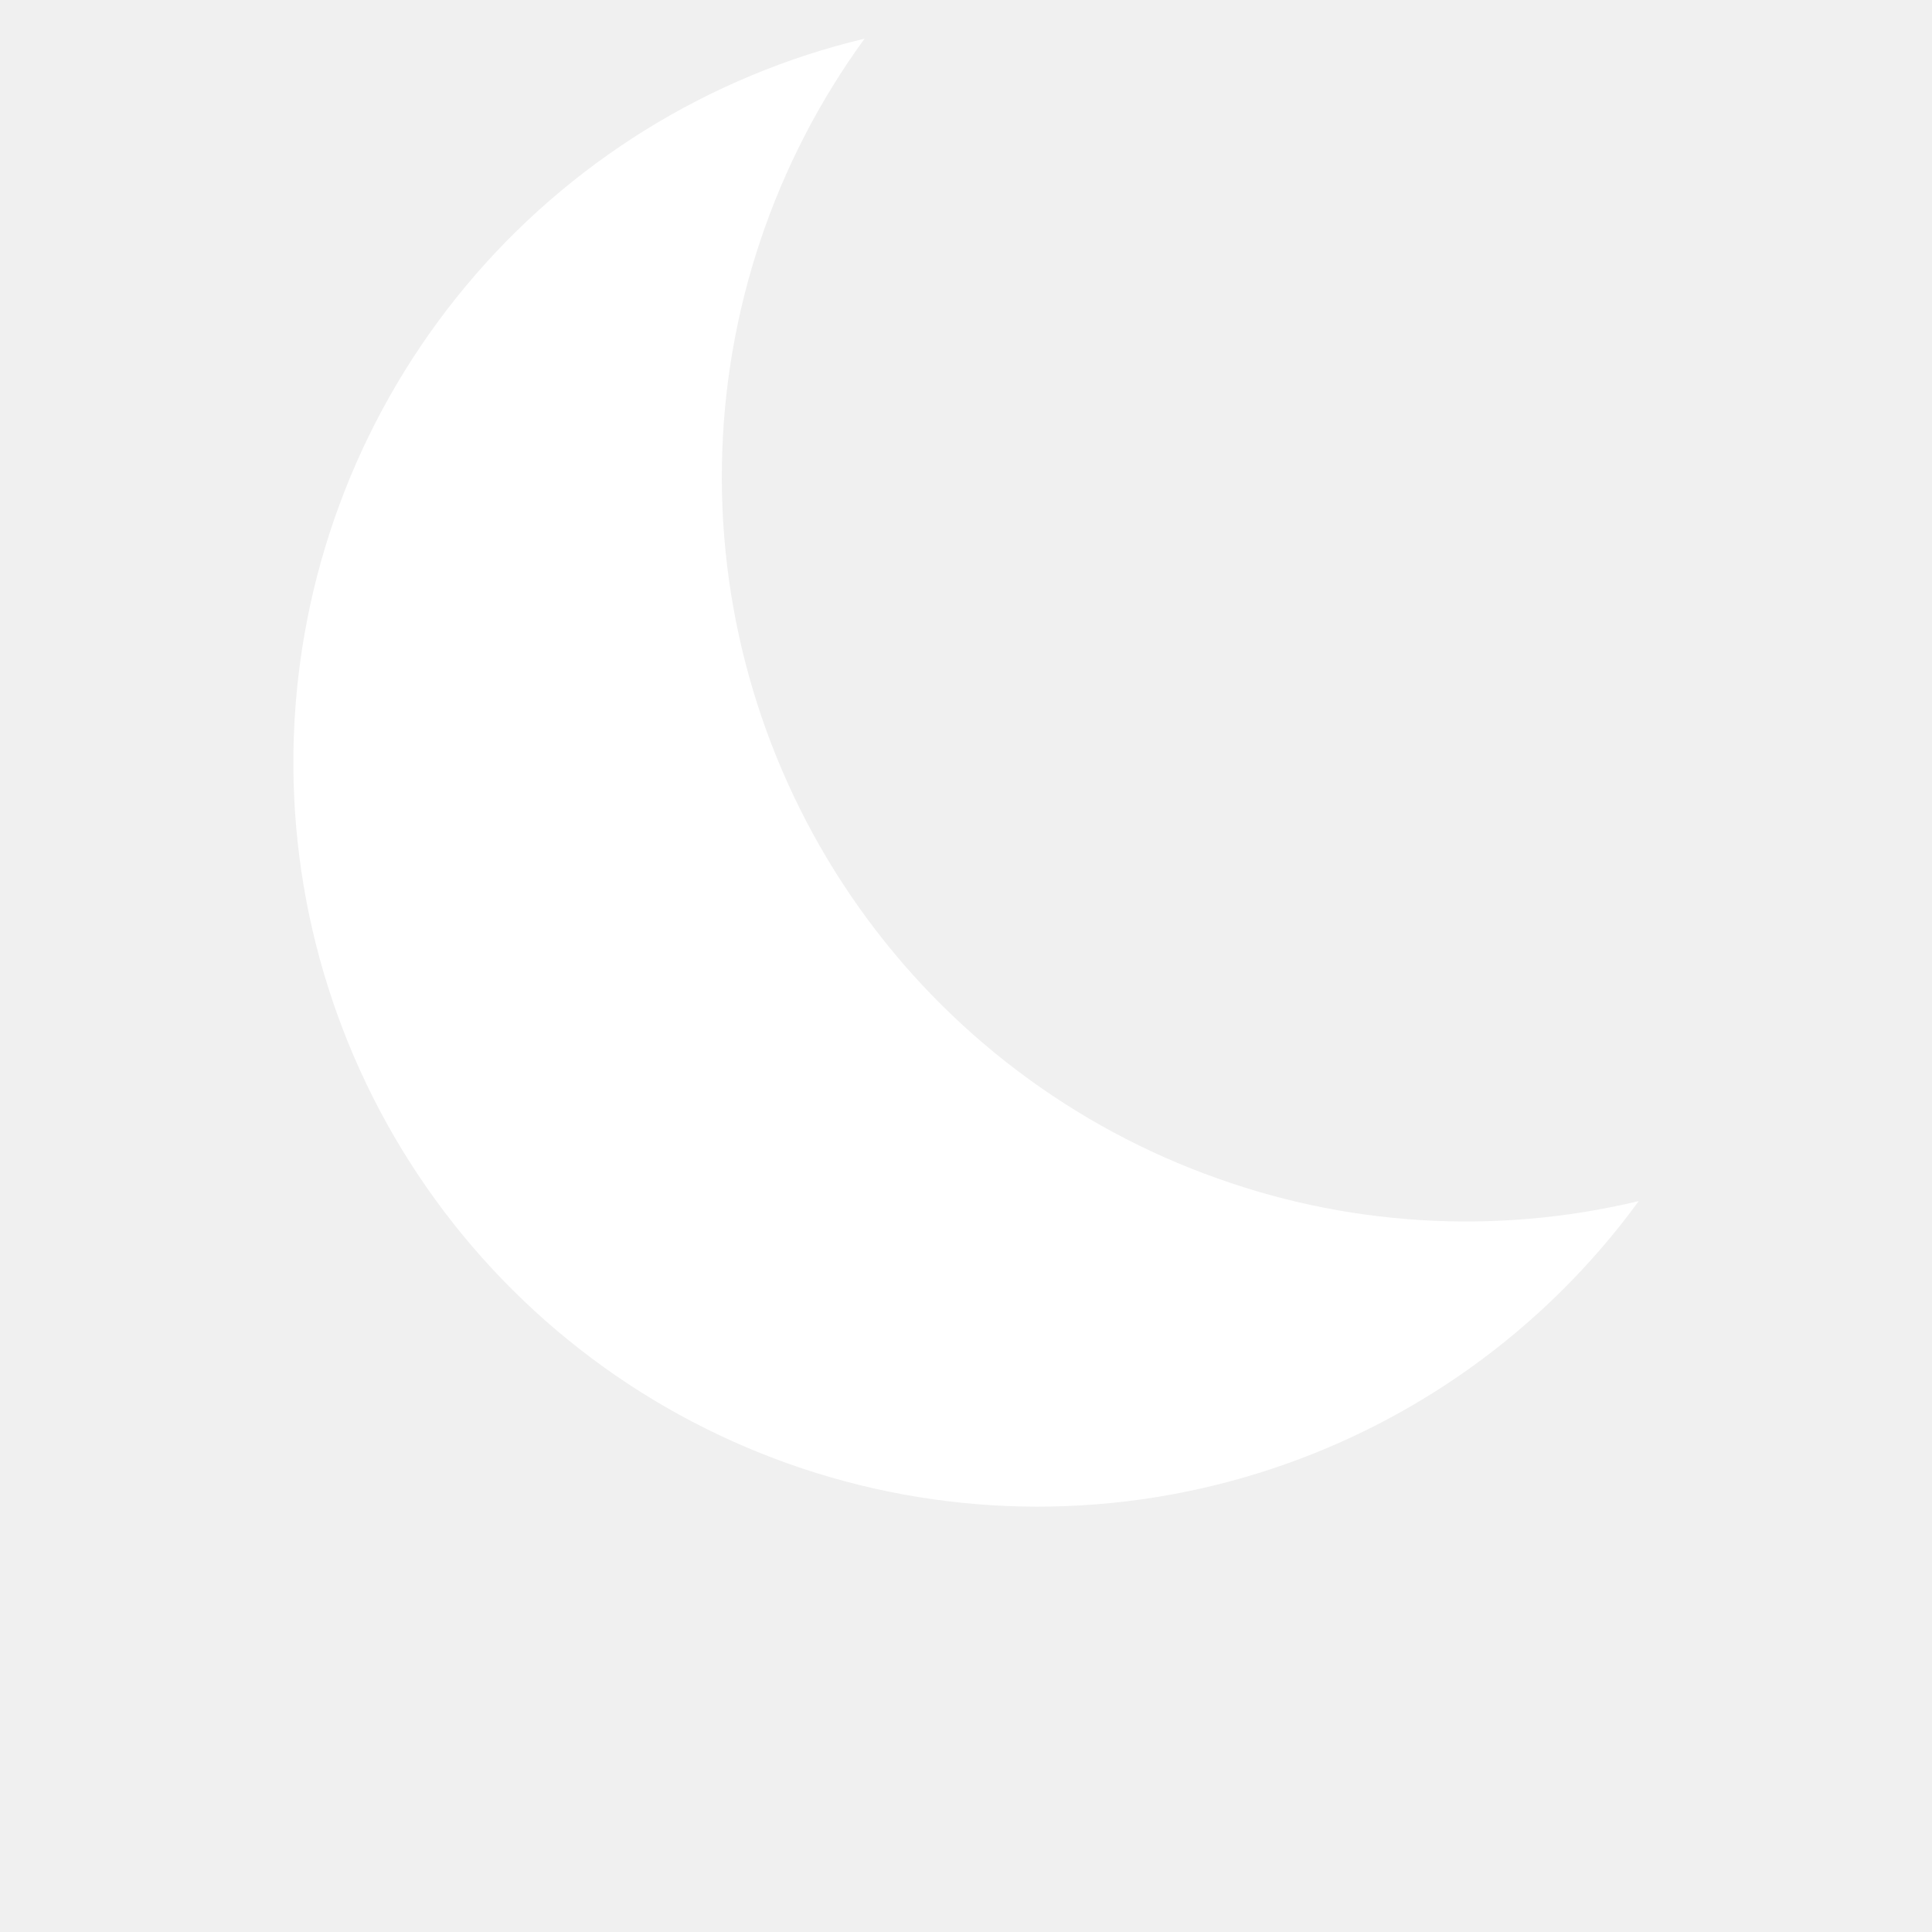
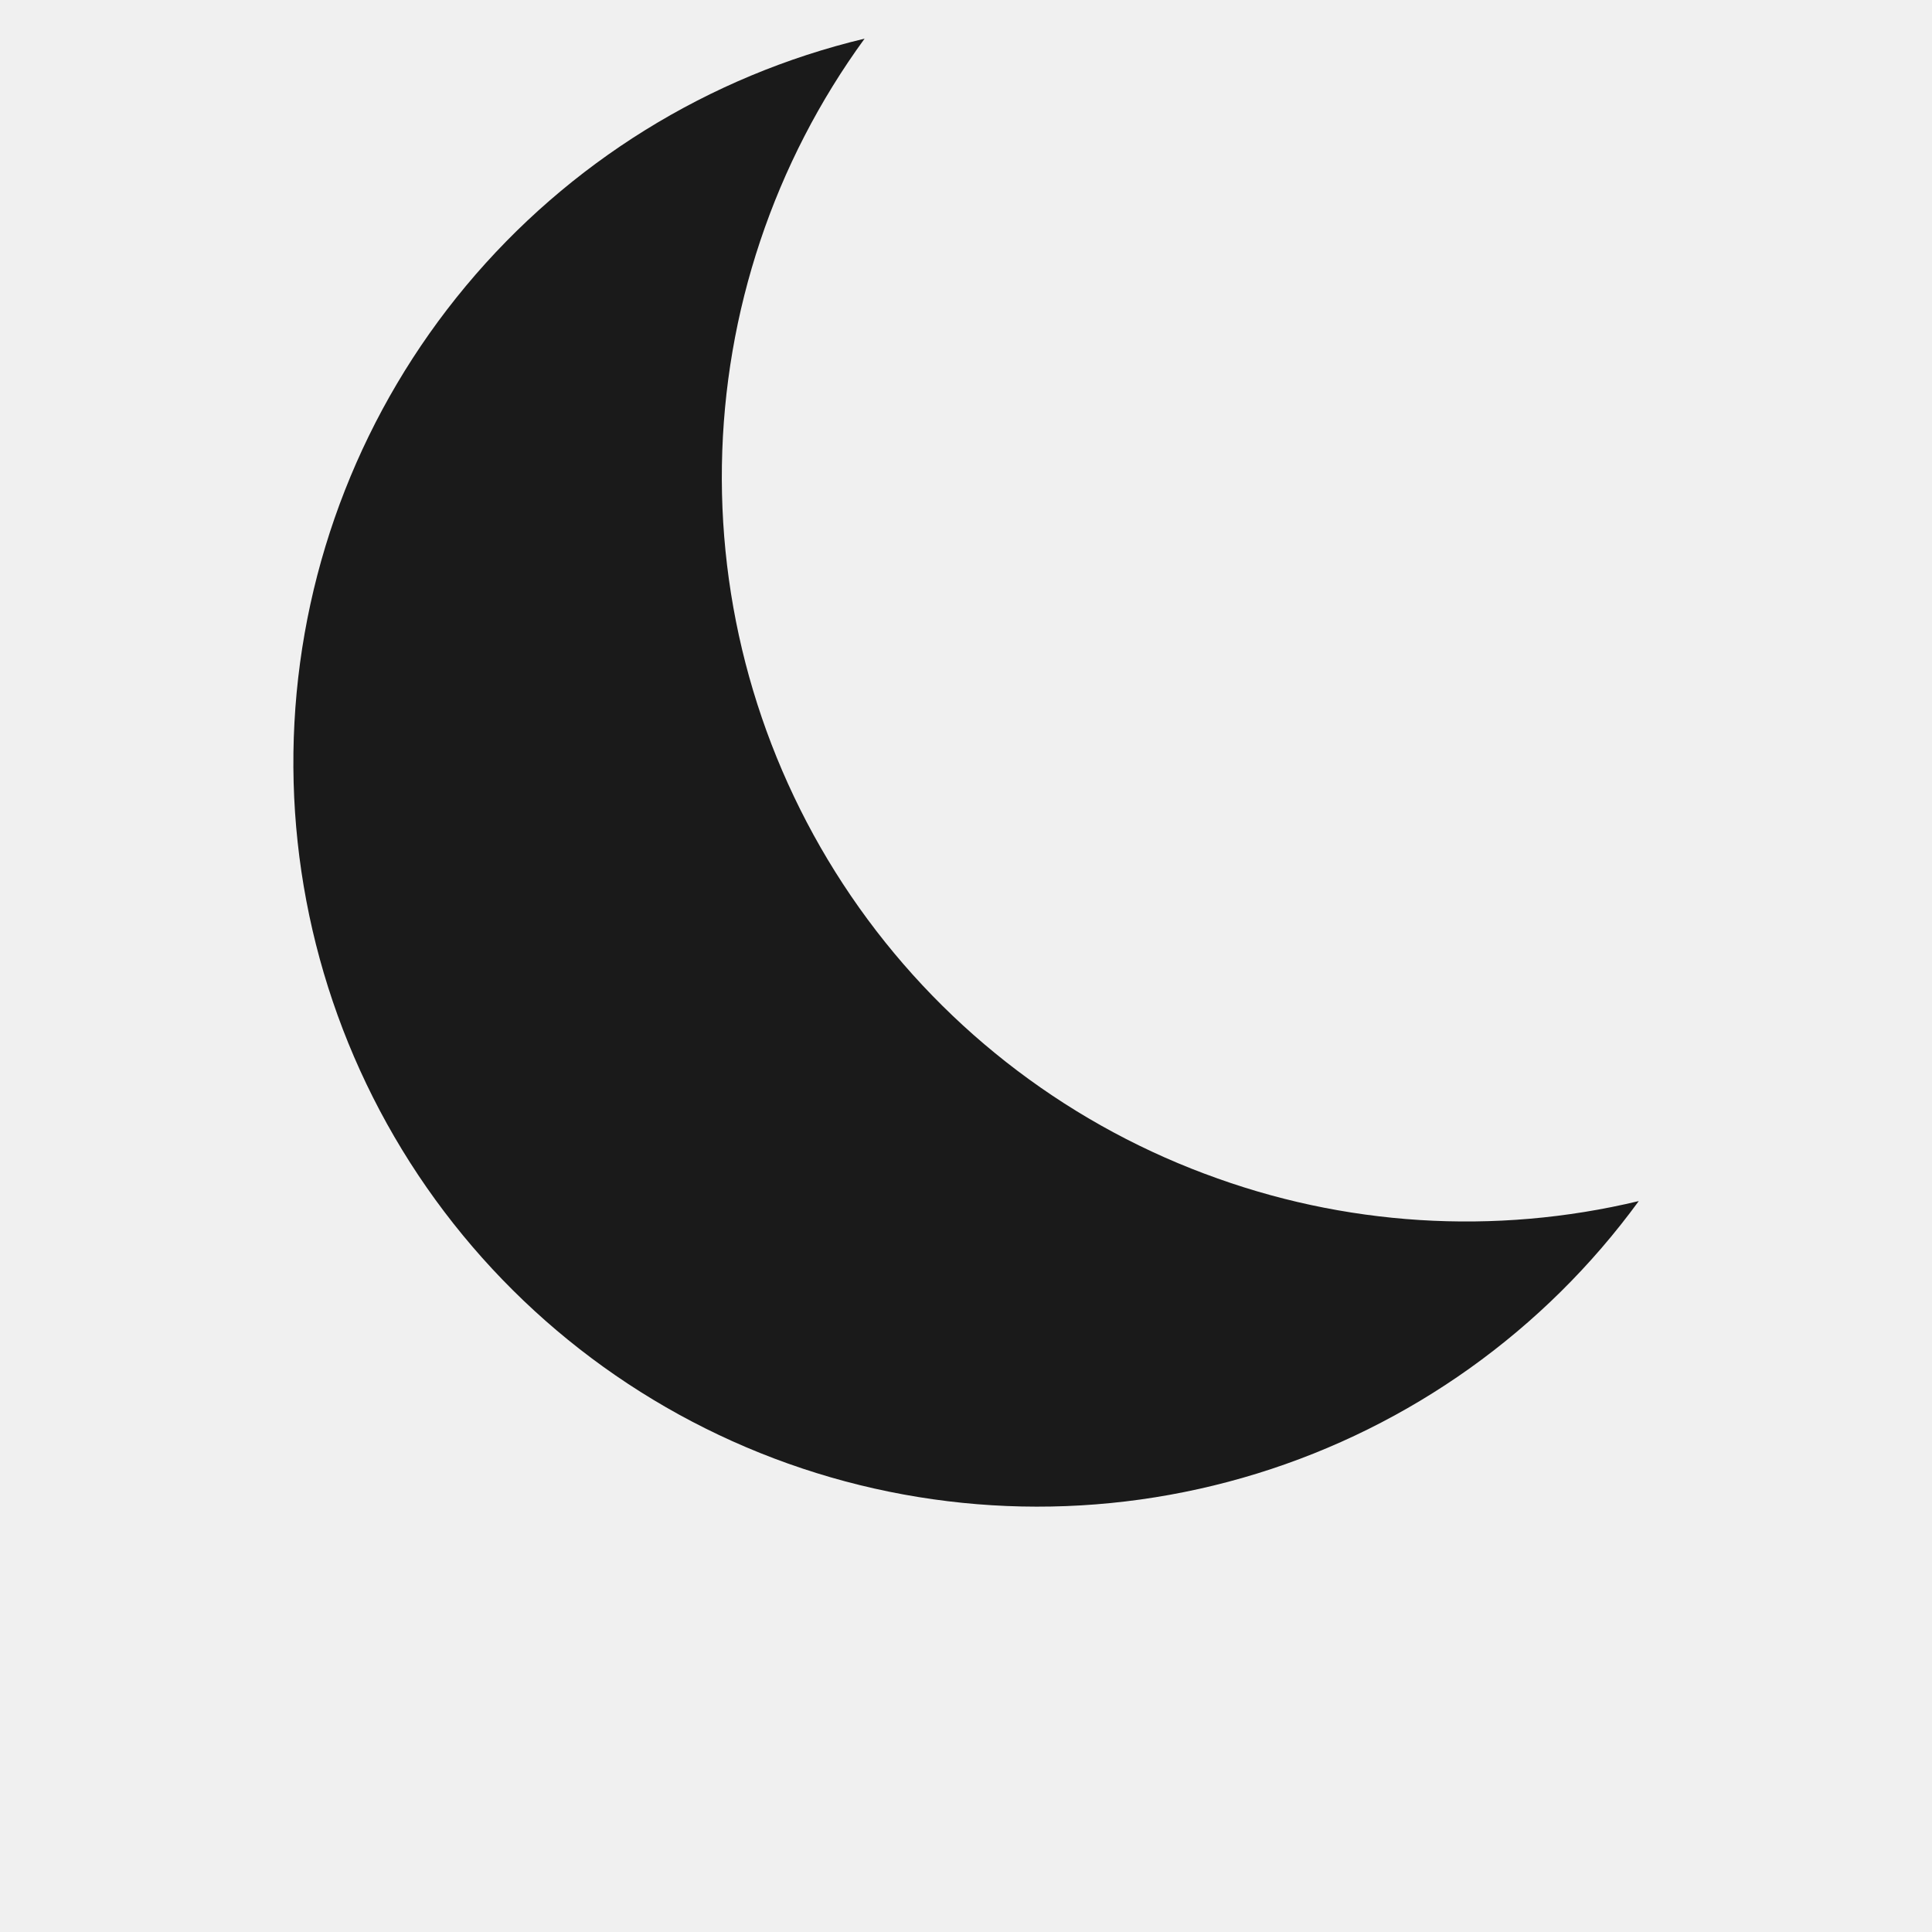
<svg xmlns="http://www.w3.org/2000/svg" width="700pt" height="700pt" version="1.1" viewBox="0 0 700 700" id="svg162">
  <defs id="defs74">
    <symbol id="x" overflow="visible">
      <path d="m18.766-1.125c-0.969 0.5-1.98 0.875-3.031 1.125-1.043 0.258-2.137 0.391-3.281 0.391-3.398 0-6.09-0.945-8.078-2.844-1.992-1.906-2.984-4.484-2.984-7.734 0-3.258 0.992-5.836 2.984-7.734 1.988-1.906 4.68-2.859 8.078-2.859 1.145 0 2.238 0.133 3.281 0.391 1.051 0.25 2.062 0.625 3.031 1.125v4.219c-0.98-0.656-1.945-1.141-2.891-1.453-0.949-0.312-1.949-0.469-3-0.469-1.875 0-3.352 0.605-4.422 1.812-1.074 1.199-1.609 2.856-1.609 4.969 0 2.106 0.535 3.762 1.609 4.969 1.07 1.199 2.547 1.797 4.422 1.797 1.051 0 2.051-0.148 3-0.453 0.945-0.312 1.91-0.801 2.891-1.469z" id="path2" />
    </symbol>
    <symbol id="d" overflow="visible">
      <path d="m13.734-11.141c-0.438-0.195-0.871-0.344-1.297-0.438-0.418-0.102-0.84-0.156-1.266-0.156-1.262 0-2.231 0.406-2.906 1.219-0.68 0.805-1.016 1.953-1.016 3.453v7.062h-4.891v-15.312h4.891v2.516c0.625-1 1.344-1.727 2.156-2.188 0.82-0.469 1.801-0.703 2.938-0.703 0.164 0 0.344 0.012 0.531 0.031 0.195 0.012 0.477 0.039 0.844 0.078z" id="path5" />
    </symbol>
    <symbol id="a" overflow="visible">
      <path d="m17.641-7.703v1.406h-11.453c0.125 1.148 0.539 2.008 1.25 2.578 0.707 0.574 1.703 0.859 2.984 0.859 1.031 0 2.082-0.148 3.156-0.453 1.082-0.312 2.191-0.773 3.328-1.391v3.766c-1.156 0.438-2.312 0.766-3.469 0.984-1.156 0.227-2.312 0.344-3.469 0.344-2.773 0-4.93-0.703-6.469-2.109-1.531-1.406-2.297-3.379-2.297-5.922 0-2.5 0.754-4.461 2.266-5.891 1.508-1.438 3.582-2.156 6.219-2.156 2.406 0 4.332 0.73 5.781 2.188 1.445 1.449 2.172 3.383 2.172 5.797zm-5.031-1.625c0-0.926-0.273-1.672-0.812-2.234-0.543-0.57-1.25-0.859-2.125-0.859-0.949 0-1.719 0.266-2.312 0.797s-0.965 1.297-1.109 2.297z" id="path8" />
    </symbol>
    <symbol id="g" overflow="visible">
      <path d="m9.219-6.891c-1.023 0-1.793 0.172-2.312 0.516-0.512 0.344-0.766 0.855-0.766 1.531 0 0.625 0.207 1.117 0.625 1.469 0.414 0.344 0.988 0.516 1.719 0.516 0.926 0 1.703-0.328 2.328-0.984 0.633-0.664 0.953-1.492 0.953-2.484v-0.562zm7.469-1.844v8.734h-4.922v-2.266c-0.656 0.93-1.398 1.605-2.219 2.031-0.824 0.414-1.824 0.625-3 0.625-1.586 0-2.871-0.457-3.859-1.375-0.992-0.926-1.484-2.129-1.484-3.609 0-1.789 0.613-3.102 1.844-3.938 1.238-0.844 3.18-1.266 5.828-1.266h2.891v-0.391c0-0.77-0.309-1.332-0.922-1.688-0.617-0.363-1.57-0.547-2.859-0.547-1.055 0-2.031 0.105-2.938 0.312-0.898 0.211-1.73 0.523-2.5 0.938v-3.734c1.039-0.25 2.086-0.441 3.141-0.578 1.062-0.133 2.125-0.203 3.188-0.203 2.758 0 4.75 0.547 5.969 1.641 1.227 1.086 1.844 2.856 1.844 5.312z" id="path11" />
    </symbol>
    <symbol id="c" overflow="visible">
      <path d="m7.703-19.656v4.344h5.047v3.5h-5.047v6.5c0 0.711 0.141 1.188 0.422 1.438s0.836 0.375 1.672 0.375h2.516v3.5h-4.188c-1.938 0-3.312-0.398-4.125-1.203-0.805-0.812-1.203-2.18-1.203-4.109v-6.5h-2.422v-3.5h2.422v-4.344z" id="path14" />
    </symbol>
    <symbol id="l" overflow="visible">
      <path d="m12.766-13.078v-8.203h4.922v21.281h-4.922v-2.219c-0.668 0.906-1.406 1.57-2.219 1.984s-1.758 0.625-2.828 0.625c-1.887 0-3.434-0.75-4.641-2.25-1.211-1.5-1.812-3.426-1.812-5.781 0-2.363 0.602-4.297 1.812-5.797 1.207-1.5 2.754-2.25 4.641-2.25 1.062 0 2 0.215 2.812 0.641 0.82 0.43 1.566 1.086 2.234 1.969zm-3.219 9.922c1.039 0 1.836-0.379 2.391-1.141 0.551-0.77 0.828-1.883 0.828-3.344 0-1.457-0.277-2.566-0.828-3.328-0.555-0.77-1.352-1.156-2.391-1.156-1.043 0-1.84 0.387-2.391 1.156-0.555 0.762-0.828 1.871-0.828 3.328 0 1.461 0.273 2.574 0.828 3.344 0.551 0.762 1.348 1.141 2.391 1.141z" id="path17" />
    </symbol>
    <symbol id="f" overflow="visible">
      <path d="m10.5-3.156c1.051 0 1.852-0.379 2.406-1.141 0.551-0.77 0.828-1.883 0.828-3.344 0-1.457-0.277-2.566-0.828-3.328-0.555-0.77-1.355-1.156-2.406-1.156-1.055 0-1.859 0.387-2.422 1.156-0.555 0.773-0.828 1.883-0.828 3.328 0 1.449 0.273 2.559 0.828 3.328 0.562 0.773 1.367 1.156 2.422 1.156zm-3.25-9.922c0.676-0.883 1.422-1.539 2.234-1.969 0.82-0.426 1.766-0.641 2.828-0.641 1.895 0 3.445 0.75 4.656 2.25 1.207 1.5 1.812 3.434 1.812 5.797 0 2.356-0.605 4.281-1.812 5.781-1.211 1.5-2.762 2.25-4.656 2.25-1.062 0-2.008-0.211-2.828-0.625-0.812-0.426-1.559-1.086-2.234-1.984v2.219h-4.891v-21.281h4.891z" id="path20" />
    </symbol>
    <symbol id="k" overflow="visible">
      <path d="m0.344-15.312h4.891l4.125 10.391 3.5-10.391h4.891l-6.438 16.766c-0.648 1.695-1.402 2.883-2.266 3.562-0.867 0.688-2 1.031-3.406 1.031h-2.844v-3.219h1.531c0.832 0 1.438-0.137 1.812-0.406 0.383-0.262 0.68-0.73 0.891-1.406l0.141-0.422z" id="path23" />
    </symbol>
    <symbol id="j" overflow="visible">
      <path d="m10.047-11.359c1.102 0 1.895-0.203 2.375-0.609 0.477-0.414 0.719-1.094 0.719-2.031 0-0.926-0.242-1.586-0.719-1.984-0.48-0.406-1.273-0.609-2.375-0.609h-2.219v5.234zm-2.219 3.641v7.719h-5.25v-20.406h8.031c2.688 0 4.656 0.453 5.906 1.359 1.258 0.898 1.891 2.32 1.891 4.266 0 1.355-0.328 2.465-0.984 3.328-0.648 0.867-1.625 1.5-2.938 1.906 0.719 0.168 1.359 0.543 1.922 1.125 0.57 0.574 1.148 1.449 1.734 2.625l2.859 5.797h-5.609l-2.484-5.078c-0.5-1.02-1.012-1.711-1.531-2.078-0.512-0.375-1.195-0.562-2.047-0.562z" id="path26" />
    </symbol>
    <symbol id="i" overflow="visible">
      <path d="m2.359-15.312h4.891v15.312h-4.891zm0-5.969h4.891v4h-4.891z" id="path29" />
    </symbol>
    <symbol id="e" overflow="visible">
      <path d="m17.75-9.328v9.328h-4.922v-7.141c0-1.32-0.031-2.234-0.094-2.734s-0.168-0.867-0.312-1.109c-0.188-0.312-0.449-0.555-0.781-0.734-0.324-0.176-0.695-0.266-1.109-0.266-1.023 0-1.824 0.398-2.406 1.188-0.586 0.781-0.875 1.871-0.875 3.266v7.531h-4.891v-15.312h4.891v2.234c0.738-0.883 1.52-1.539 2.344-1.969 0.832-0.426 1.75-0.641 2.75-0.641 1.77 0 3.113 0.547 4.031 1.641 0.914 1.086 1.375 2.656 1.375 4.719z" id="path32" />
    </symbol>
    <symbol id="b" overflow="visible">
      <path d="m9.641-12.188c-1.086 0-1.914 0.391-2.484 1.172-0.574 0.781-0.859 1.906-0.859 3.375s0.285 2.594 0.859 3.375c0.57 0.773 1.398 1.156 2.484 1.156 1.062 0 1.875-0.383 2.438-1.156 0.57-0.781 0.859-1.906 0.859-3.375s-0.289-2.594-0.859-3.375c-0.562-0.781-1.375-1.172-2.438-1.172zm0-3.5c2.633 0 4.691 0.715 6.172 2.141 1.477 1.418 2.219 3.387 2.219 5.906 0 2.512-0.742 4.481-2.219 5.906-1.48 1.418-3.539 2.125-6.172 2.125-2.648 0-4.715-0.707-6.203-2.125-1.492-1.426-2.234-3.394-2.234-5.906 0-2.519 0.742-4.488 2.234-5.906 1.488-1.426 3.555-2.141 6.203-2.141z" id="path35" />
    </symbol>
    <symbol id="w" overflow="visible">
      <path d="m0.984-15.312h4.766l2.562 10.547 2.578-10.547h4.094l2.578 10.438 2.578-10.438h4.75l-4.031 15.312h-5.344l-2.578-10.531-2.578 10.531h-5.344z" id="path38" />
    </symbol>
    <symbol id="v" overflow="visible">
      <path d="m7.828-16.438v12.453h1.891c2.156 0 3.801-0.531 4.938-1.594 1.133-1.062 1.703-2.613 1.703-4.656 0-2.019-0.57-3.555-1.703-4.609-1.125-1.062-2.773-1.594-4.938-1.594zm-5.25-3.969h5.547c3.094 0 5.398 0.219 6.922 0.656 1.52 0.438 2.82 1.188 3.906 2.25 0.957 0.918 1.664 1.98 2.125 3.188 0.469 1.199 0.703 2.559 0.703 4.078 0 1.543-0.234 2.918-0.703 4.125-0.461 1.211-1.168 2.277-2.125 3.203-1.094 1.055-2.406 1.805-3.938 2.25-1.531 0.438-3.828 0.656-6.891 0.656h-5.547z" id="path41" />
    </symbol>
    <symbol id="h" overflow="visible">
      <path d="m14.312-14.828v3.719c-1.043-0.438-2.055-0.766-3.031-0.984-0.98-0.219-1.902-0.328-2.766-0.328-0.93 0-1.621 0.117-2.078 0.344-0.449 0.23-0.672 0.59-0.672 1.078 0 0.387 0.172 0.684 0.516 0.891 0.344 0.211 0.957 0.367 1.844 0.469l0.859 0.125c2.508 0.324 4.195 0.852 5.062 1.578 0.863 0.73 1.297 1.871 1.297 3.422 0 1.637-0.605 2.867-1.812 3.688-1.199 0.812-2.992 1.219-5.375 1.219-1.023 0-2.074-0.078-3.156-0.234-1.074-0.156-2.18-0.395-3.312-0.719v-3.719c0.969 0.48 1.961 0.84 2.984 1.078 1.031 0.23 2.078 0.344 3.141 0.344 0.957 0 1.676-0.129 2.156-0.391 0.477-0.27 0.719-0.664 0.719-1.188 0-0.438-0.168-0.758-0.5-0.969-0.336-0.219-0.996-0.383-1.984-0.5l-0.859-0.109c-2.18-0.27-3.703-0.773-4.578-1.516-0.875-0.738-1.312-1.859-1.312-3.359 0-1.625 0.551-2.828 1.656-3.609 1.113-0.789 2.82-1.188 5.125-1.188 0.895 0 1.836 0.074 2.828 0.219 1 0.137 2.082 0.352 3.25 0.641z" id="path44" />
    </symbol>
    <symbol id="u" overflow="visible">
      <path d="m12.766-2.594c-0.668 0.887-1.406 1.543-2.219 1.969-0.812 0.418-1.758 0.625-2.828 0.625-1.867 0-3.406-0.734-4.625-2.203-1.219-1.477-1.828-3.352-1.828-5.625 0-2.289 0.609-4.164 1.828-5.625 1.219-1.469 2.758-2.203 4.625-2.203 1.07 0 2.016 0.215 2.828 0.641 0.812 0.418 1.551 1.074 2.219 1.969v-2.266h4.922v13.766c0 2.457-0.777 4.336-2.328 5.641-1.555 1.301-3.809 1.953-6.766 1.953-0.949 0-1.871-0.074-2.766-0.219-0.898-0.148-1.797-0.371-2.703-0.672v-3.812c0.863 0.488 1.703 0.852 2.516 1.094 0.82 0.238 1.648 0.359 2.484 0.359 1.602 0 2.773-0.352 3.516-1.047 0.75-0.699 1.125-1.797 1.125-3.297zm-3.219-9.531c-1.012 0-1.805 0.375-2.375 1.125-0.562 0.742-0.844 1.797-0.844 3.172 0 1.398 0.27 2.461 0.812 3.188 0.551 0.719 1.352 1.078 2.406 1.078 1.02 0 1.812-0.367 2.375-1.109 0.562-0.75 0.844-1.801 0.844-3.156 0-1.375-0.281-2.43-0.844-3.172-0.562-0.75-1.355-1.125-2.375-1.125z" id="path47" />
    </symbol>
    <symbol id="t" overflow="visible">
      <path d="m12.422-21.281v3.219h-2.703c-0.688 0-1.172 0.125-1.453 0.375-0.273 0.25-0.406 0.688-0.406 1.312v1.062h4.188v3.5h-4.188v11.812h-4.891v-11.812h-2.438v-3.5h2.438v-1.062c0-1.664 0.461-2.898 1.391-3.703 0.926-0.801 2.367-1.203 4.328-1.203z" id="path50" />
    </symbol>
    <symbol id="s" overflow="visible">
      <path d="m16.547-12.766c0.613-0.945 1.348-1.672 2.203-2.172 0.852-0.5 1.789-0.75 2.812-0.75 1.758 0 3.098 0.547 4.016 1.641 0.926 1.086 1.391 2.656 1.391 4.719v9.328h-4.922v-7.984-0.359c0.008-0.133 0.016-0.32 0.016-0.562 0-1.082-0.164-1.863-0.484-2.344-0.312-0.488-0.824-0.734-1.531-0.734-0.93 0-1.648 0.387-2.156 1.156-0.512 0.762-0.773 1.867-0.781 3.312v7.516h-4.922v-7.984c0-1.695-0.148-2.785-0.438-3.266-0.293-0.488-0.812-0.734-1.562-0.734-0.938 0-1.664 0.387-2.172 1.156-0.512 0.762-0.766 1.859-0.766 3.297v7.531h-4.922v-15.312h4.922v2.234c0.602-0.863 1.289-1.516 2.062-1.953 0.781-0.438 1.641-0.656 2.578-0.656 1.062 0 2 0.258 2.812 0.766 0.812 0.512 1.426 1.23 1.844 2.156z" id="path53" />
    </symbol>
    <symbol id="r" overflow="visible">
      <path d="m17.75-9.328v9.328h-4.922v-7.109c0-1.344-0.031-2.266-0.094-2.766s-0.168-0.867-0.312-1.109c-0.188-0.312-0.449-0.555-0.781-0.734-0.324-0.176-0.695-0.266-1.109-0.266-1.023 0-1.824 0.398-2.406 1.188-0.586 0.781-0.875 1.871-0.875 3.266v7.531h-4.891v-21.281h4.891v8.203c0.738-0.883 1.52-1.539 2.344-1.969 0.832-0.426 1.75-0.641 2.75-0.641 1.77 0 3.113 0.547 4.031 1.641 0.914 1.086 1.375 2.656 1.375 4.719z" id="path56" />
    </symbol>
    <symbol id="q" overflow="visible">
      <path d="m2.578-20.406h5.875l7.422 14v-14h4.984v20.406h-5.875l-7.422-14v14h-4.984z" id="path59" />
    </symbol>
    <symbol id="p" overflow="visible">
      <path d="m2.188-5.969v-9.344h4.922v1.531c0 0.836-0.008 1.875-0.016 3.125-0.012 1.25-0.016 2.086-0.016 2.5 0 1.242 0.031 2.133 0.094 2.672 0.07 0.543 0.18 0.934 0.328 1.172 0.207 0.324 0.473 0.574 0.797 0.75 0.32 0.168 0.691 0.25 1.109 0.25 1.02 0 1.82-0.391 2.406-1.172 0.582-0.781 0.875-1.867 0.875-3.266v-7.562h4.891v15.312h-4.891v-2.219c-0.742 0.898-1.523 1.559-2.344 1.984-0.824 0.414-1.734 0.625-2.734 0.625-1.762 0-3.106-0.539-4.031-1.625-0.93-1.082-1.391-2.66-1.391-4.734z" id="path62" />
    </symbol>
    <symbol id="o" overflow="visible">
      <path d="m2.578-20.406h8.734c2.594 0 4.582 0.578 5.969 1.734 1.395 1.148 2.094 2.789 2.094 4.922 0 2.137-0.699 3.781-2.094 4.938-1.387 1.156-3.375 1.734-5.969 1.734h-3.484v7.078h-5.25zm5.25 3.812v5.703h2.922c1.02 0 1.805-0.25 2.359-0.75 0.562-0.5 0.844-1.203 0.844-2.109 0-0.914-0.281-1.617-0.844-2.109-0.555-0.488-1.34-0.734-2.359-0.734z" id="path65" />
    </symbol>
    <symbol id="n" overflow="visible">
      <path d="m2.359-15.312h4.891v15.031c0 2.051-0.496 3.617-1.484 4.703-0.98 1.082-2.406 1.625-4.281 1.625h-2.422v-3.219h0.859c0.926 0 1.562-0.211 1.906-0.625 0.352-0.418 0.531-1.246 0.531-2.484zm0-5.969h4.891v4h-4.891z" id="path68" />
    </symbol>
    <symbol id="m" overflow="visible">
      <path d="m14.719-14.828v3.984c-0.656-0.457-1.324-0.797-2-1.016-0.668-0.219-1.359-0.328-2.078-0.328-1.367 0-2.434 0.402-3.203 1.203-0.762 0.793-1.141 1.906-1.141 3.344 0 1.43 0.379 2.543 1.141 3.344 0.77 0.793 1.836 1.188 3.203 1.188 0.758 0 1.484-0.109 2.172-0.328 0.688-0.227 1.32-0.566 1.906-1.016v4c-0.762 0.281-1.539 0.488-2.328 0.625-0.781 0.145-1.574 0.219-2.375 0.219-2.762 0-4.922-0.707-6.484-2.125-1.555-1.414-2.328-3.383-2.328-5.906 0-2.531 0.773-4.504 2.328-5.922 1.562-1.414 3.723-2.125 6.484-2.125 0.801 0 1.594 0.074 2.375 0.219 0.781 0.137 1.555 0.352 2.328 0.641z" id="path71" />
    </symbol>
  </defs>
  <g id="g160">
-     <path d="m436.46 425.27c-52.07-19.535-96.824-54.691-128.14-100.66-31.309-45.961-47.641-100.48-46.758-156.09 0.883-55.605 18.941-109.58 51.695-154.52-56.543 13.512-107.21 44.938-144.43 89.59-37.227 44.652-59.023 100.14-62.145 158.19s12.602 115.55 44.828 163.94c32.227 48.383 79.223 85.059 133.99 104.55 54.77 19.5 114.37 20.773 169.92 3.633 55.551-17.137 104.07-51.77 138.34-98.734-52.246 12.535-107.05 9.082-157.3-9.91z" id="path76" style="fill:#ffffff" />
+     <path d="m436.46 425.27c-52.07-19.535-96.824-54.691-128.14-100.66-31.309-45.961-47.641-100.48-46.758-156.09 0.883-55.605 18.941-109.58 51.695-154.52-56.543 13.512-107.21 44.938-144.43 89.59-37.227 44.652-59.023 100.14-62.145 158.19s12.602 115.55 44.828 163.94c32.227 48.383 79.223 85.059 133.99 104.55 54.77 19.5 114.37 20.773 169.92 3.633 55.551-17.137 104.07-51.77 138.34-98.734-52.246 12.535-107.05 9.082-157.3-9.91z" id="path76" style="fill:#1a1a1a" />
  </g>
</svg>
